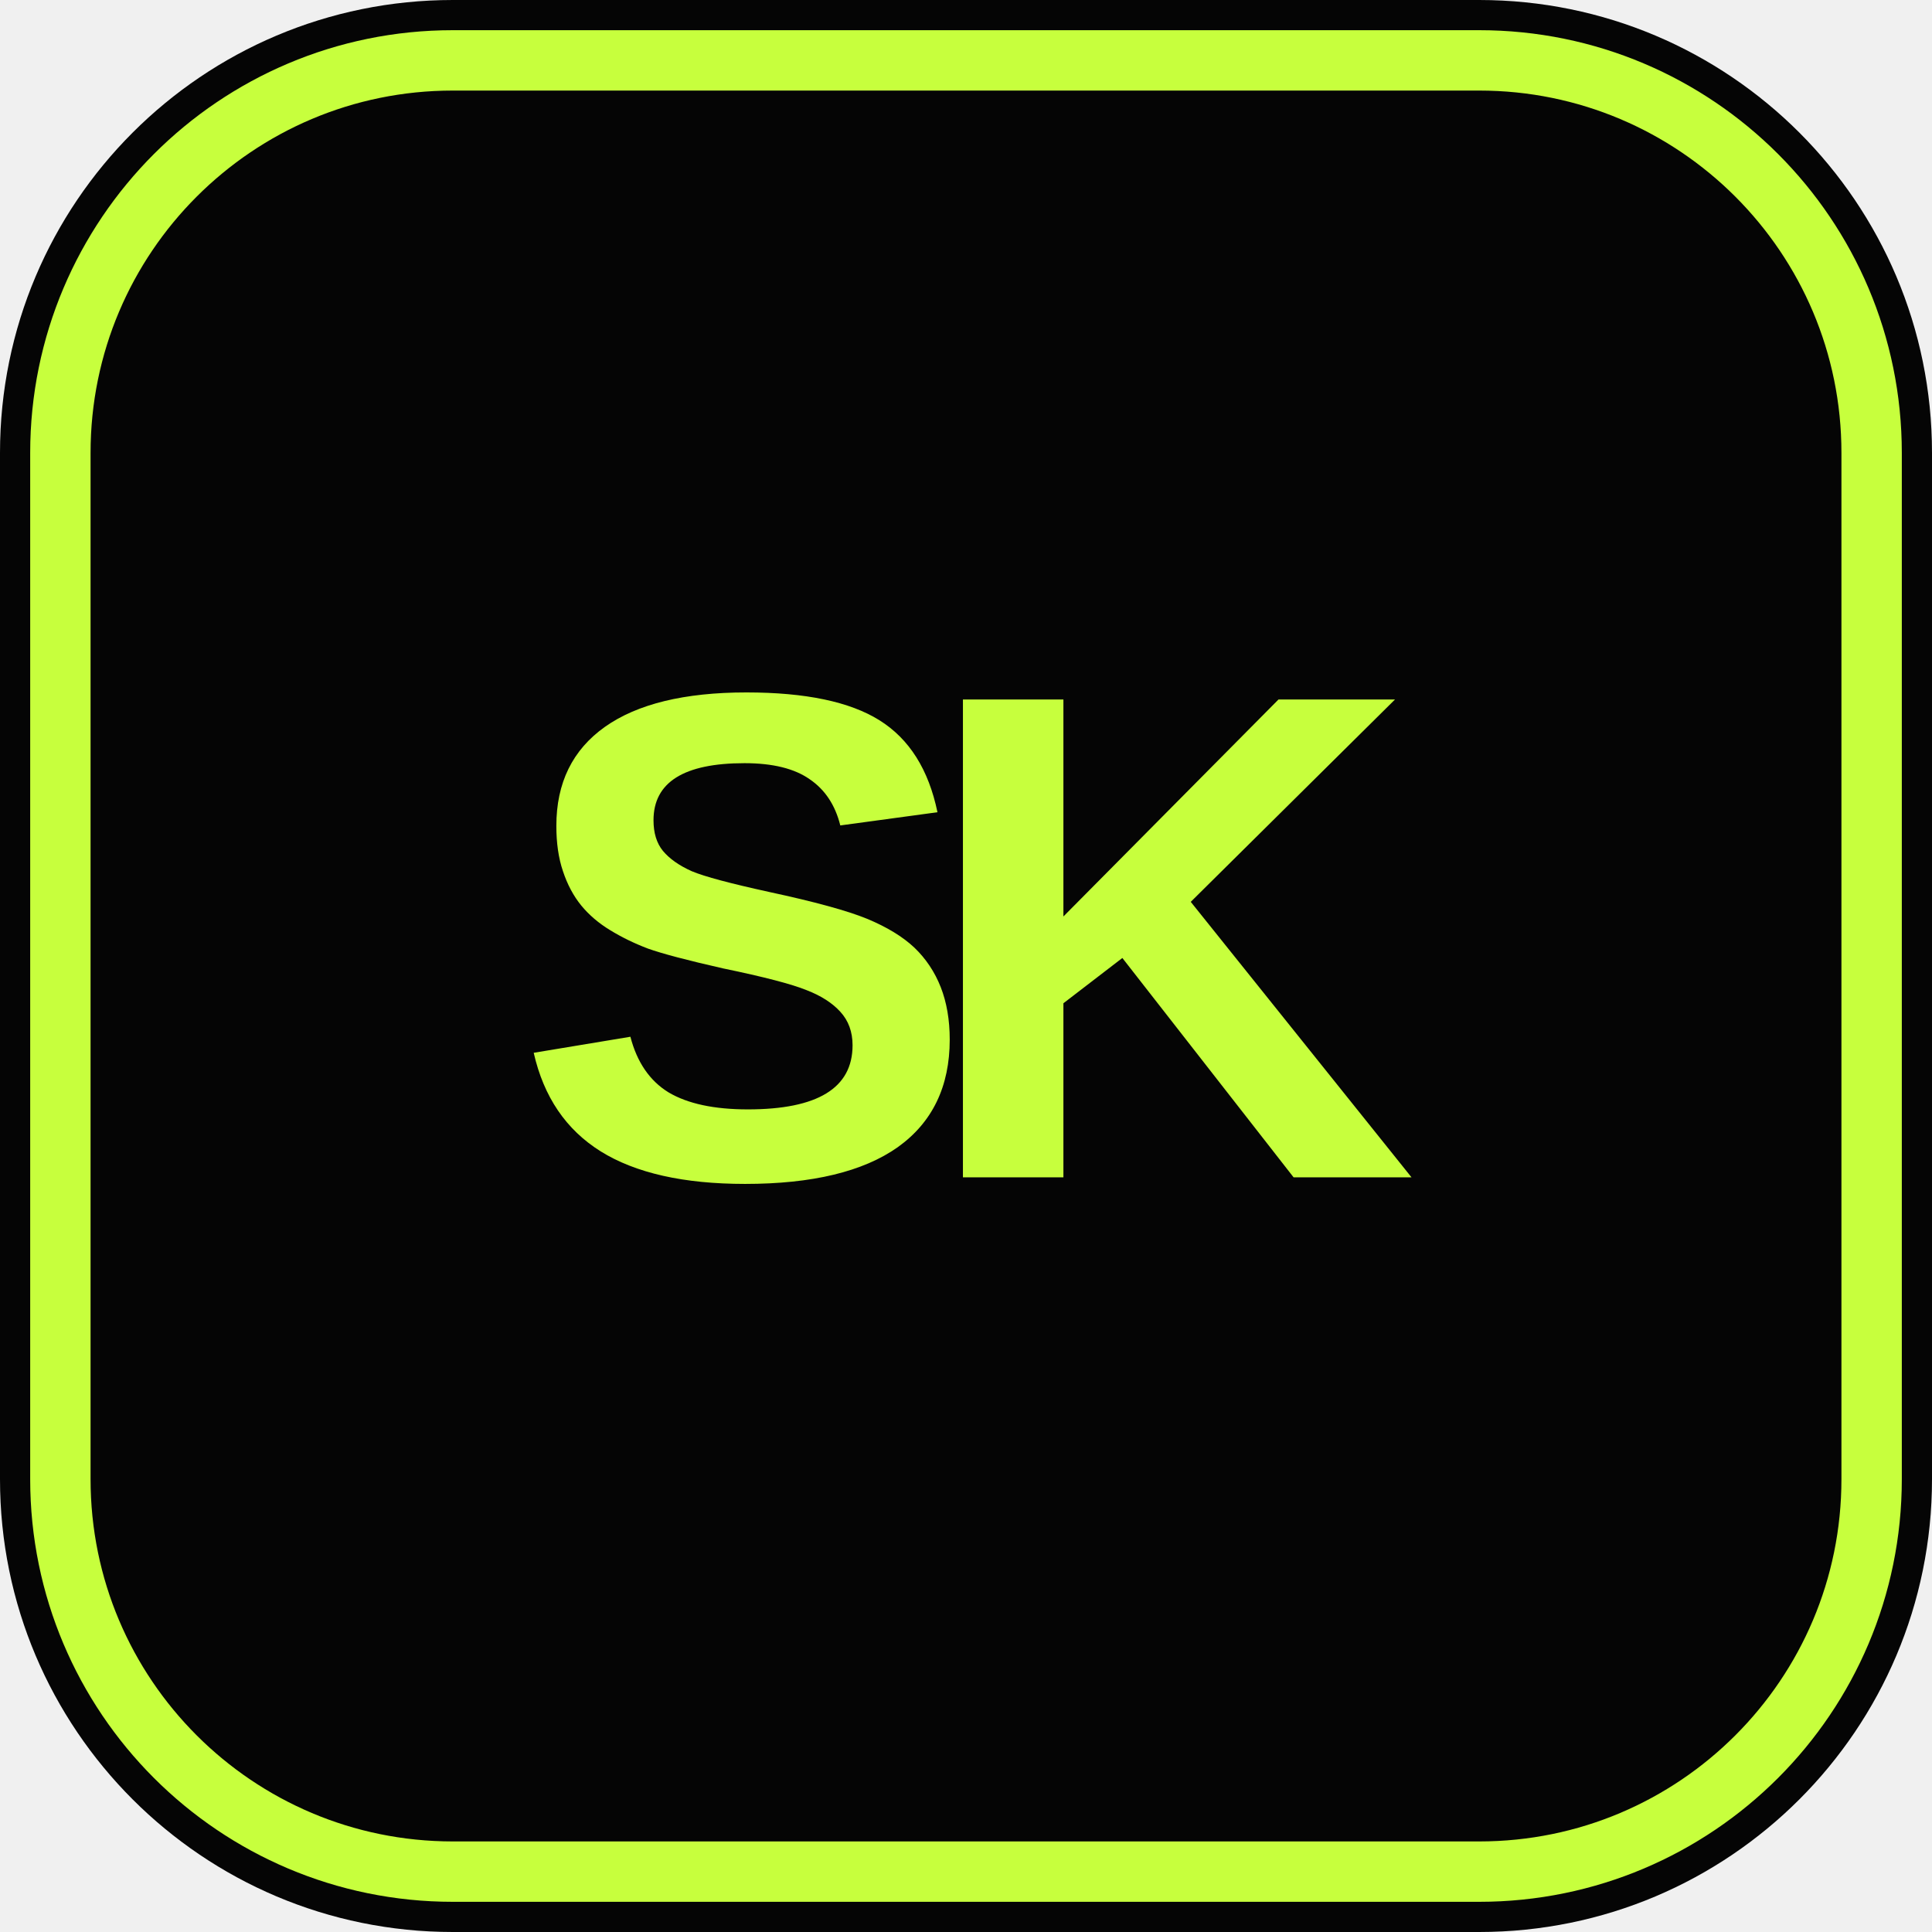
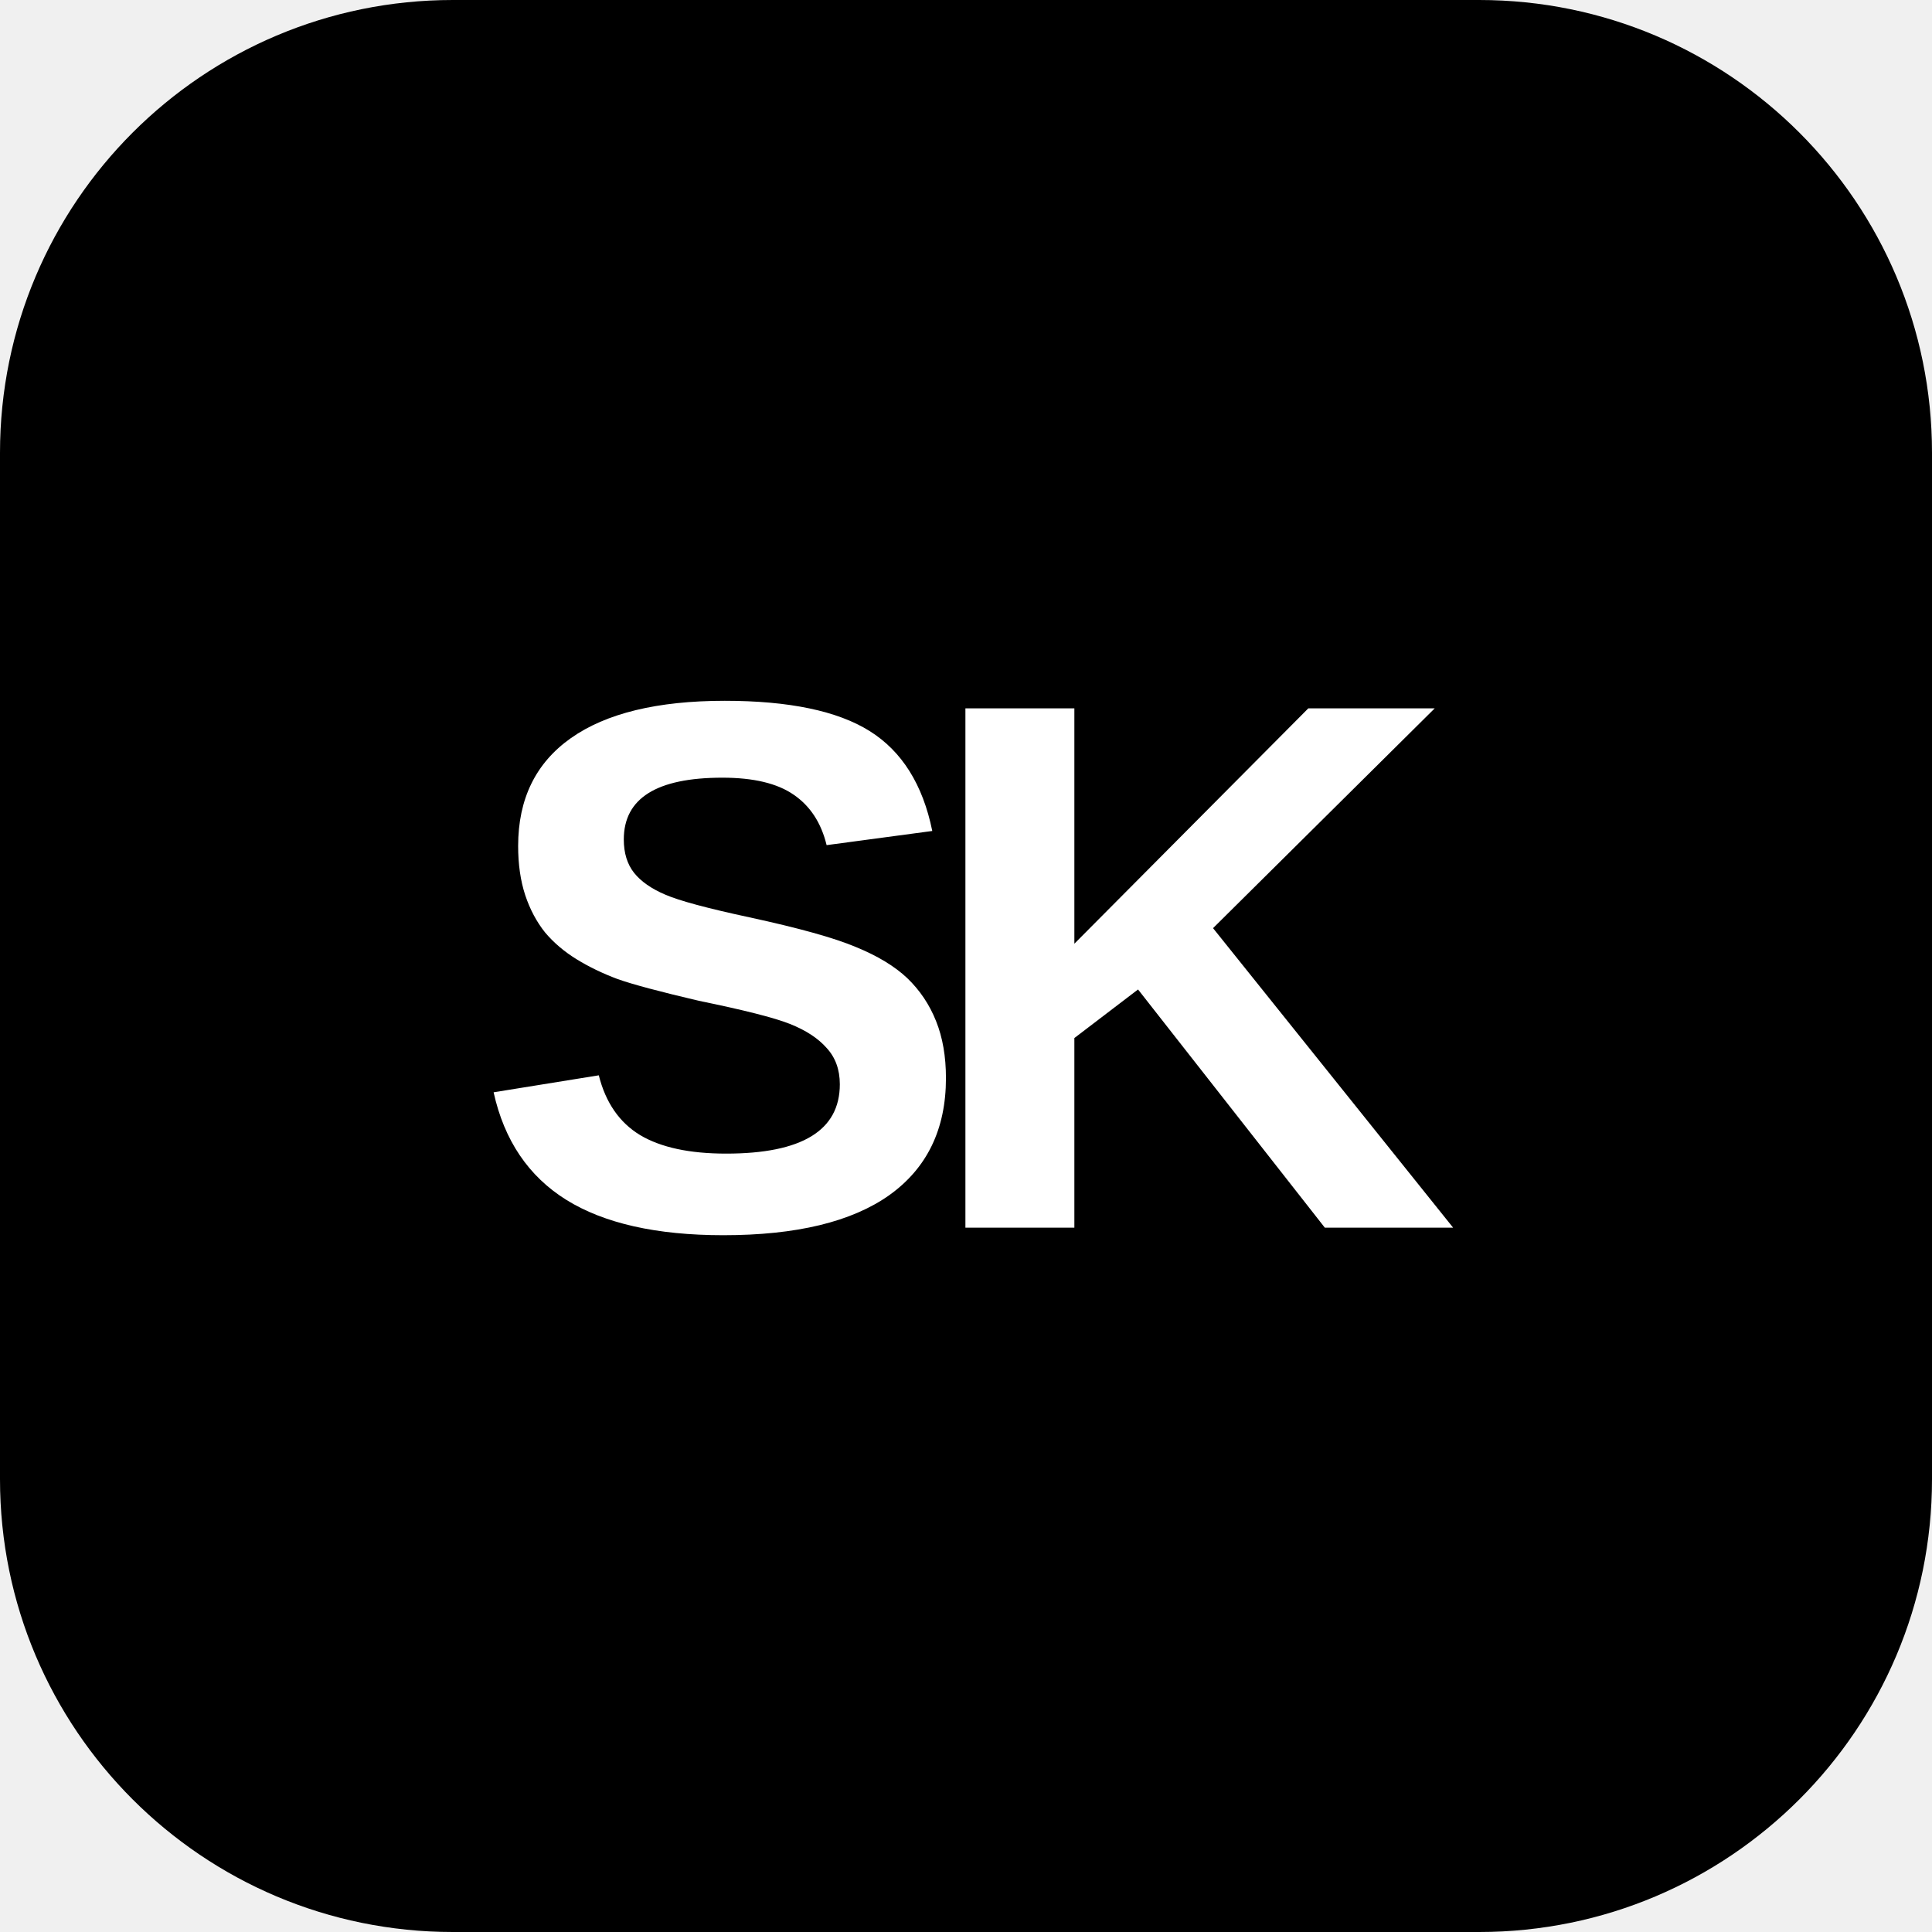
<svg xmlns="http://www.w3.org/2000/svg" viewBox="0 0 64 64" role="img" aria-labelledby="title desc">
-   <rect width="64" height="64" rx="15" fill="#050505" />
-   <rect x="2" y="2" width="60" height="60" rx="13" fill="none" stroke="#c7ff3d" stroke-width="2" />
-   <text x="32" y="39" fill="#c7ff3d" font-family="Arial, Helvetica, sans-serif" font-size="23" font-weight="800" letter-spacing="-2" text-anchor="middle">SK</text>
+   <rect width="64" height="64" rx="15" fill="#000000" />
+   <text x="32" y="32" fill="#ffffff" font-family="Arial, Helvetica, sans-serif" font-size="25" font-weight="800" letter-spacing="-2" text-anchor="middle" dominant-baseline="central">SK</text>
</svg>
